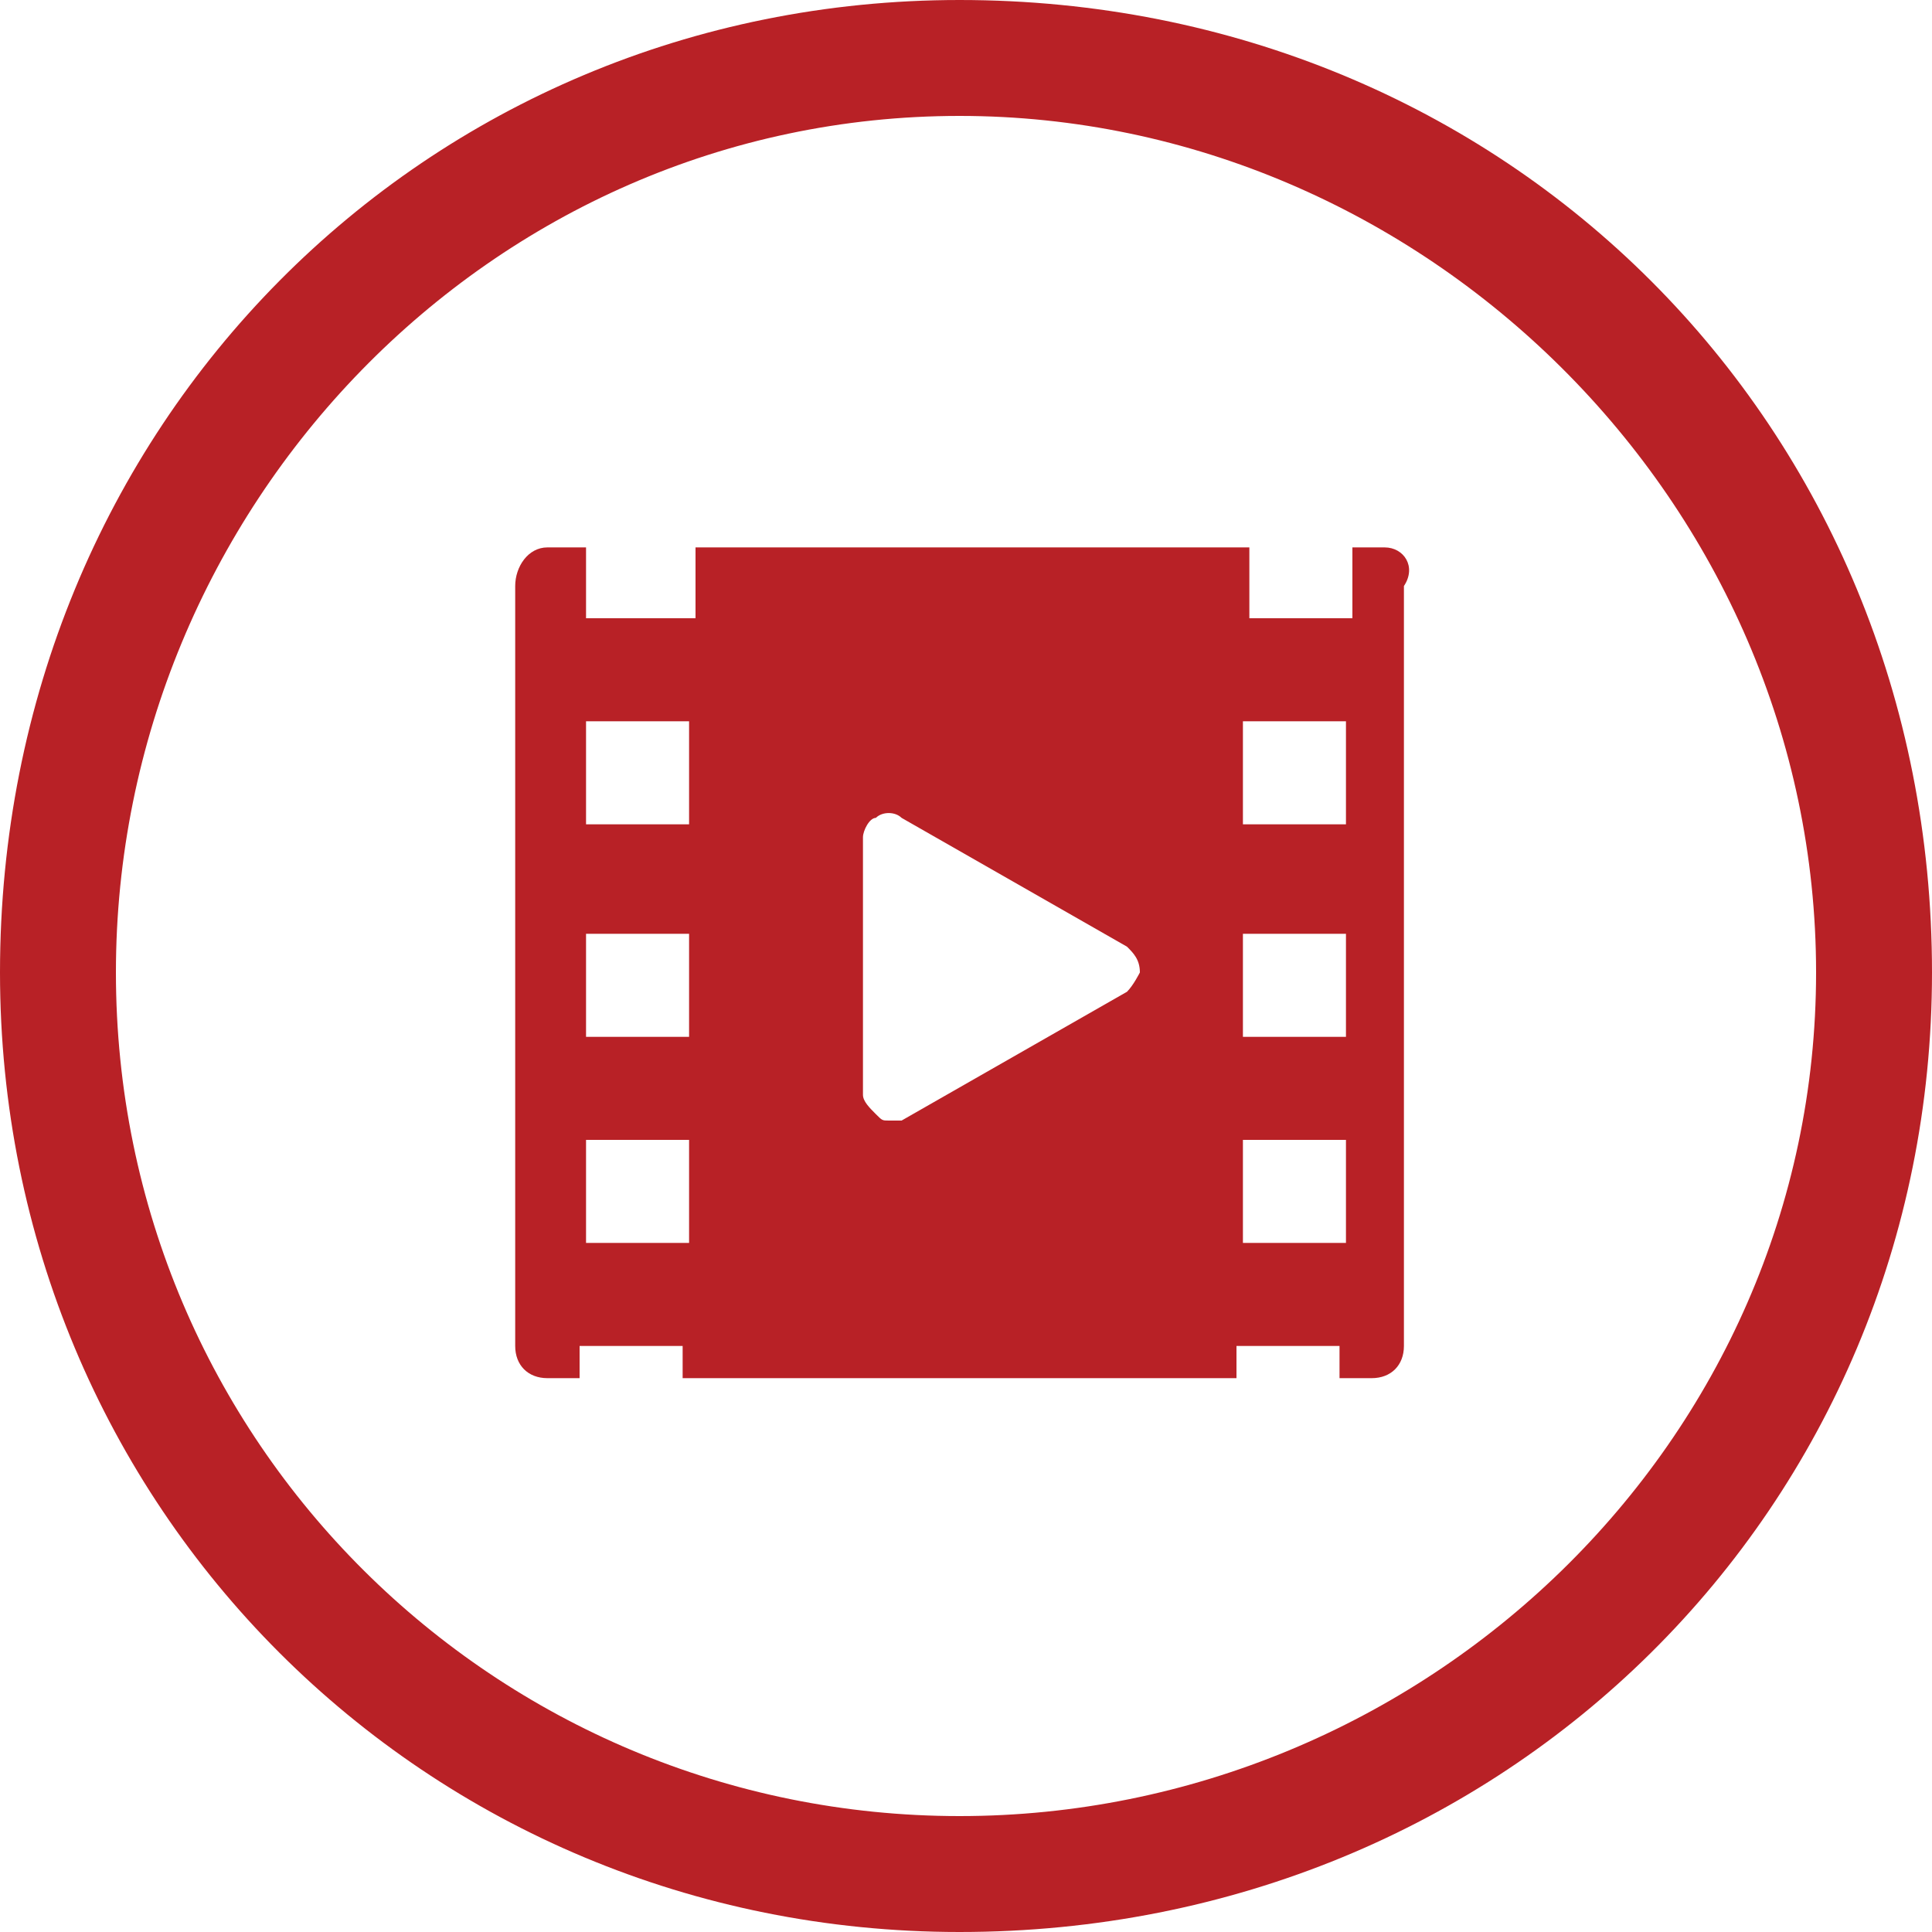
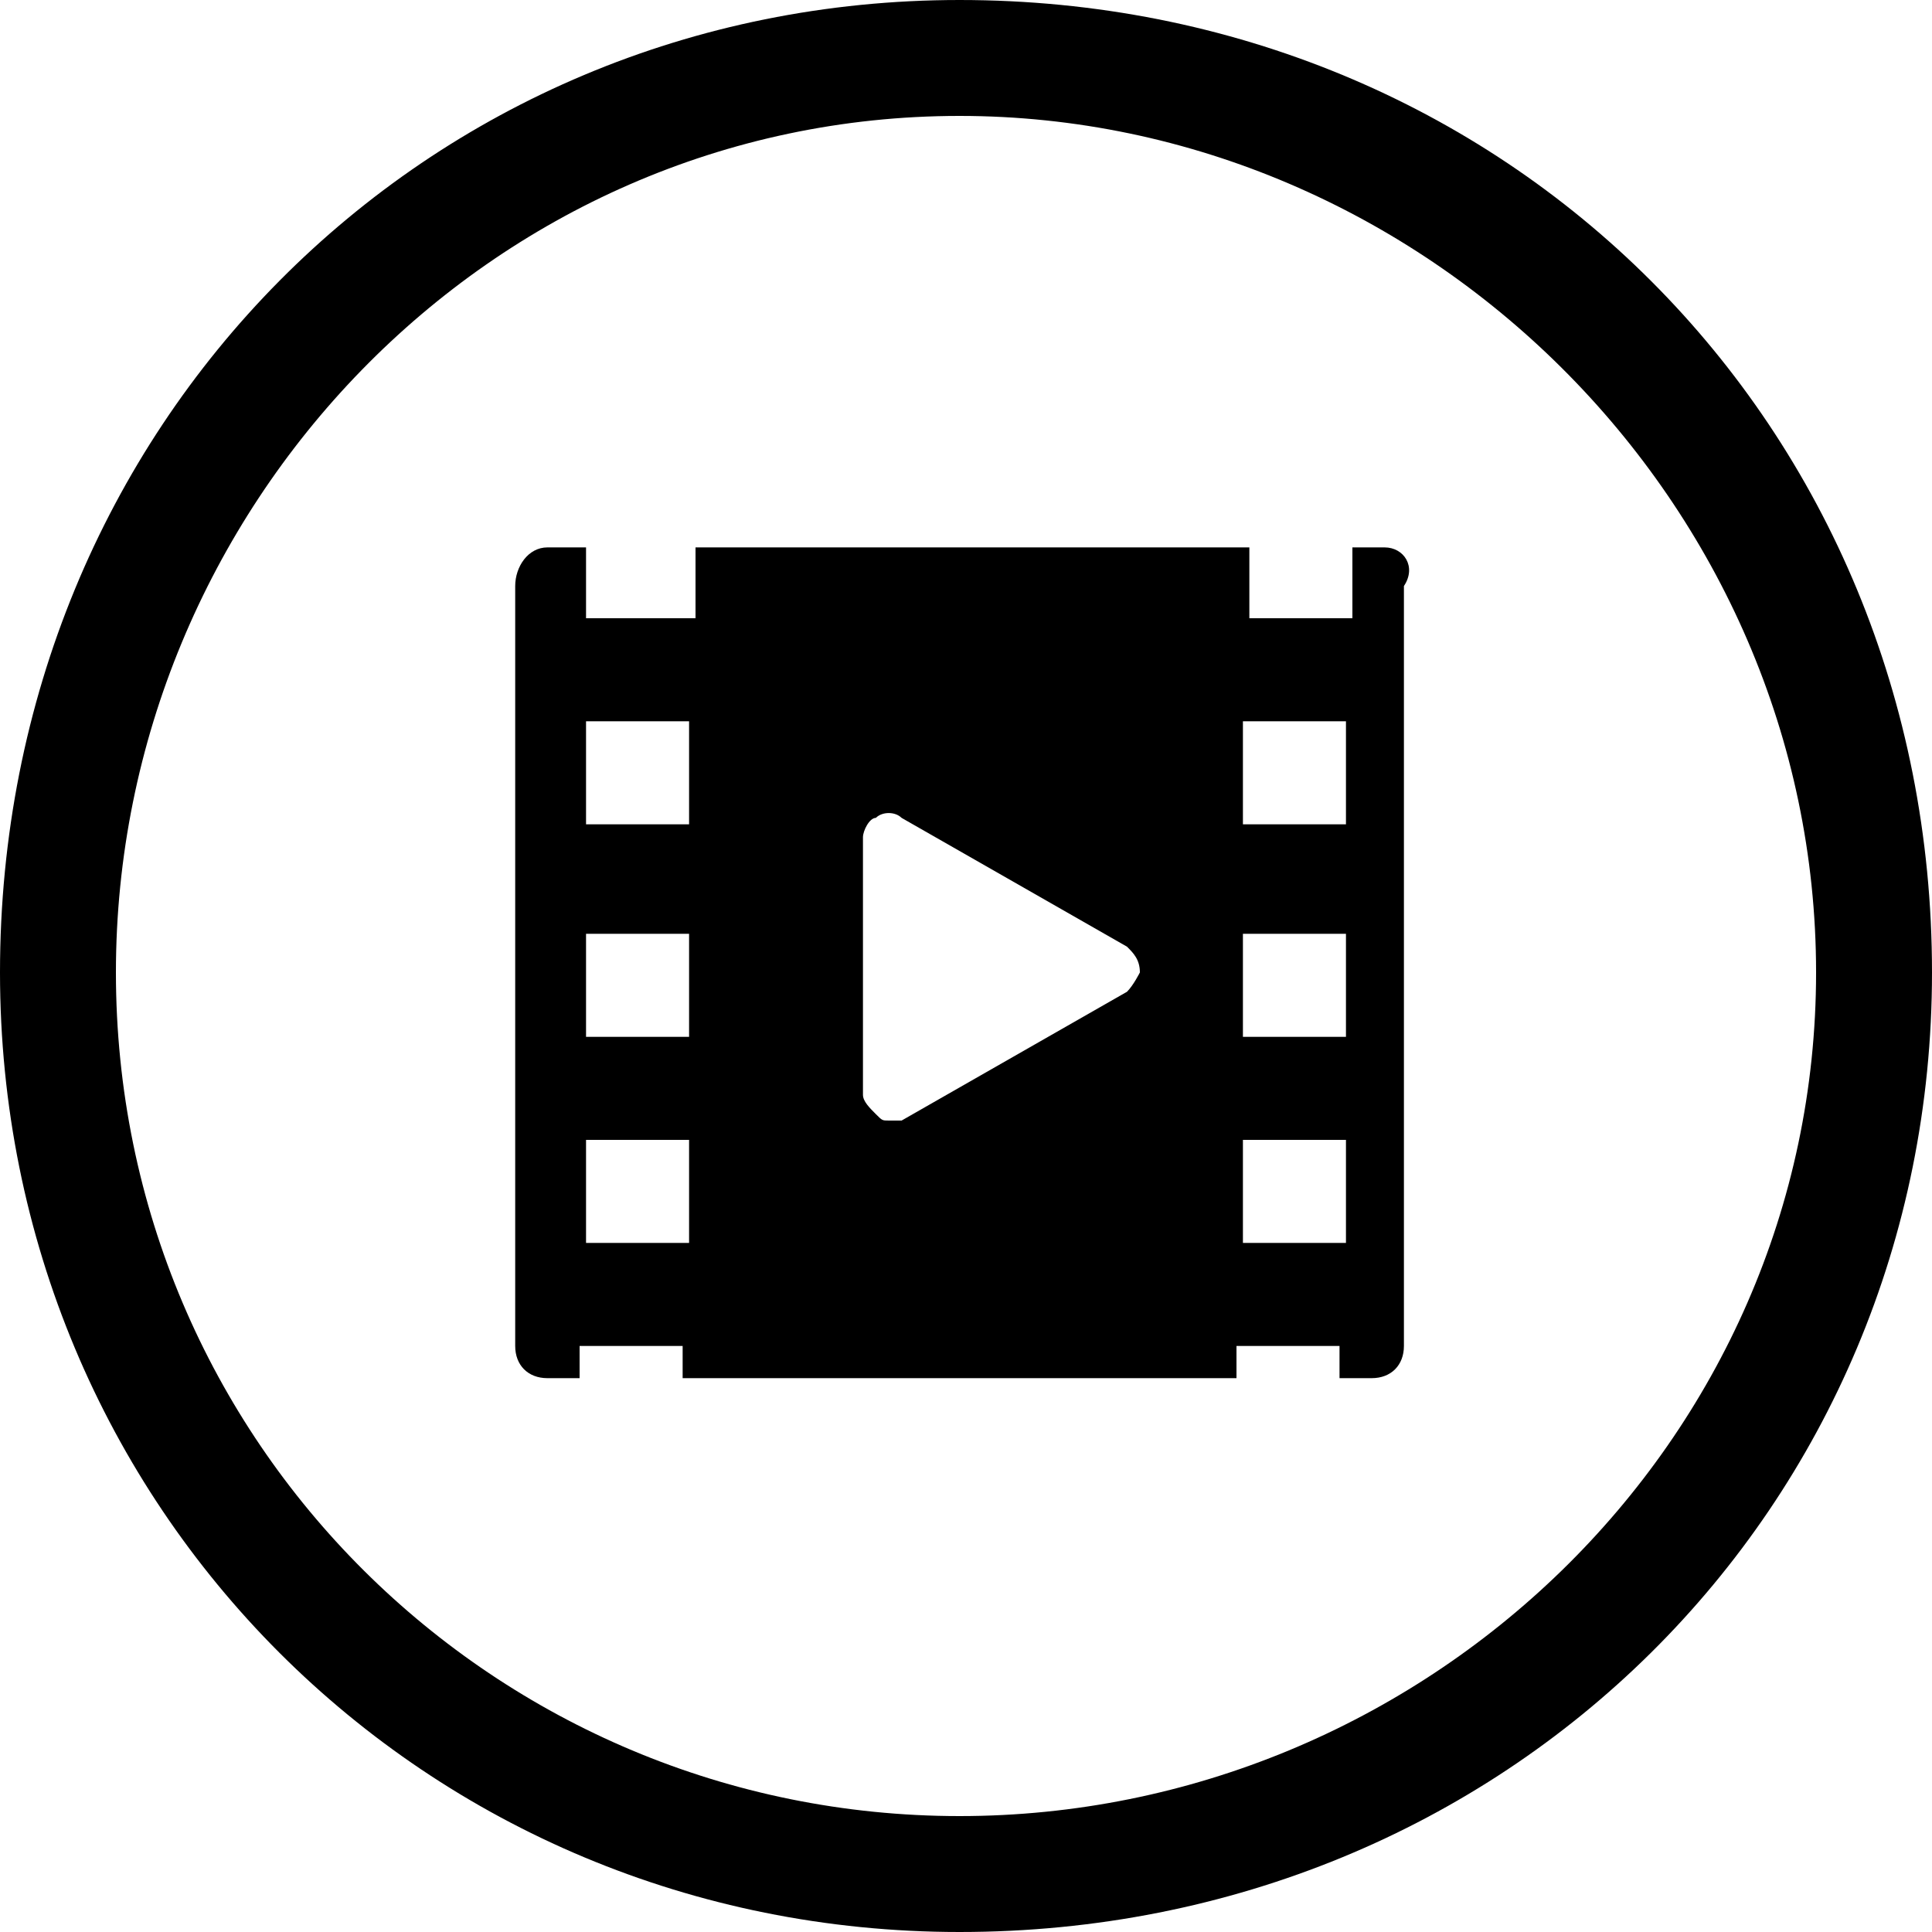
<svg xmlns="http://www.w3.org/2000/svg" version="1.1" id="Layer_1" x="0px" y="0px" viewBox="0 0 30 30" enable-background="new 0 0 30 30" xml:space="preserve">
  <g>
    <g>
-       <path fill="#B82126" d="M21.5,8.5h-0.5v1.1h-1.6V8.5h-8.6v1.1H9.1V8.5H8.5C8.2,8.5,8,8.8,8,9.1v11.8c0,0.3,0.2,0.5,0.5,0.5h0.5    v-0.5h1.6v0.5h8.6v-0.5h1.6v0.5h0.5c0.3,0,0.5-0.2,0.5-0.5V9.1C22,8.8,21.8,8.5,21.5,8.5 M10.7,19.3H9.1v-1.6h1.6V19.3z     M10.7,16.1H9.1v-1.6h1.6V16.1z M10.7,12.8H9.1v-1.6h1.6V12.8z M17.5,15.4l-3.5,2c-0.1,0-0.1,0-0.2,0c-0.1,0-0.1,0-0.2-0.1    c-0.1-0.1-0.2-0.2-0.2-0.3V13c0-0.1,0.1-0.3,0.2-0.3c0.1-0.1,0.3-0.1,0.4,0l3.5,2c0.1,0.1,0.2,0.2,0.2,0.4    C17.7,15.1,17.6,15.3,17.5,15.4 M20.9,19.3h-1.6v-1.6h1.6V19.3z M20.9,16.1h-1.6v-1.6h1.6V16.1z M20.9,12.8h-1.6v-1.6h1.6V12.8z" />
+       <path d="M21.5,8.5h-0.5v1.1h-1.6V8.5h-8.6v1.1H9.1V8.5H8.5C8.2,8.5,8,8.8,8,9.1v11.8c0,0.3,0.2,0.5,0.5,0.5h0.5       v-0.5h1.6v0.5h8.6v-0.5h1.6v0.5h0.5c0.3,0,0.5-0.2,0.5-0.5V9.1C22,8.8,21.8,8.5,21.5,8.5 M10.7,19.3H9.1v-1.6h1.6V19.3z        M10.7,16.1H9.1v-1.6h1.6V16.1z M10.7,12.8H9.1v-1.6h1.6V12.8z M17.5,15.4l-3.5,2c-0.1,0-0.1,0-0.2,0c-0.1,0-0.1,0-0.2-0.1       c-0.1-0.1-0.2-0.2-0.2-0.3V13c0-0.1,0.1-0.3,0.2-0.3c0.1-0.1,0.3-0.1,0.4,0l3.5,2c0.1,0.1,0.2,0.2,0.2,0.4       C17.7,15.1,17.6,15.3,17.5,15.4 M20.9,19.3h-1.6v-1.6h1.6V19.3z M20.9,16.1h-1.6v-1.6h1.6V16.1z M20.9,12.8h-1.6v-1.6h1.6V12.8z" />
    </g>
-     <path fill="#B82126" d="M14.9,0C6.6,0,0,6.6,0,15.1C0,23.4,6.6,30,14.9,30C23.4,30,30,23.4,30,15.1C30,6.6,23.4,0,14.9,0z    M14.9,28.2c-7.2,0-13.1-5.8-13.1-13.1c0-7.2,5.8-13.3,13.1-13.3c7.2,0,13.3,6,13.3,13.3C28.2,22.4,22.1,28.2,14.9,28.2z" />
+     <path d="M14.9,0C6.6,0,0,6.6,0,15.1C0,23.4,6.6,30,14.9,30C23.4,30,30,23.4,30,15.1C30,6.6,23.4,0,14.9,0z      M14.9,28.2c-7.2,0-13.1-5.8-13.1-13.1c0-7.2,5.8-13.3,13.1-13.3c7.2,0,13.3,6,13.3,13.3C28.2,22.4,22.1,28.2,14.9,28.2z" />
  </g>
</svg>
